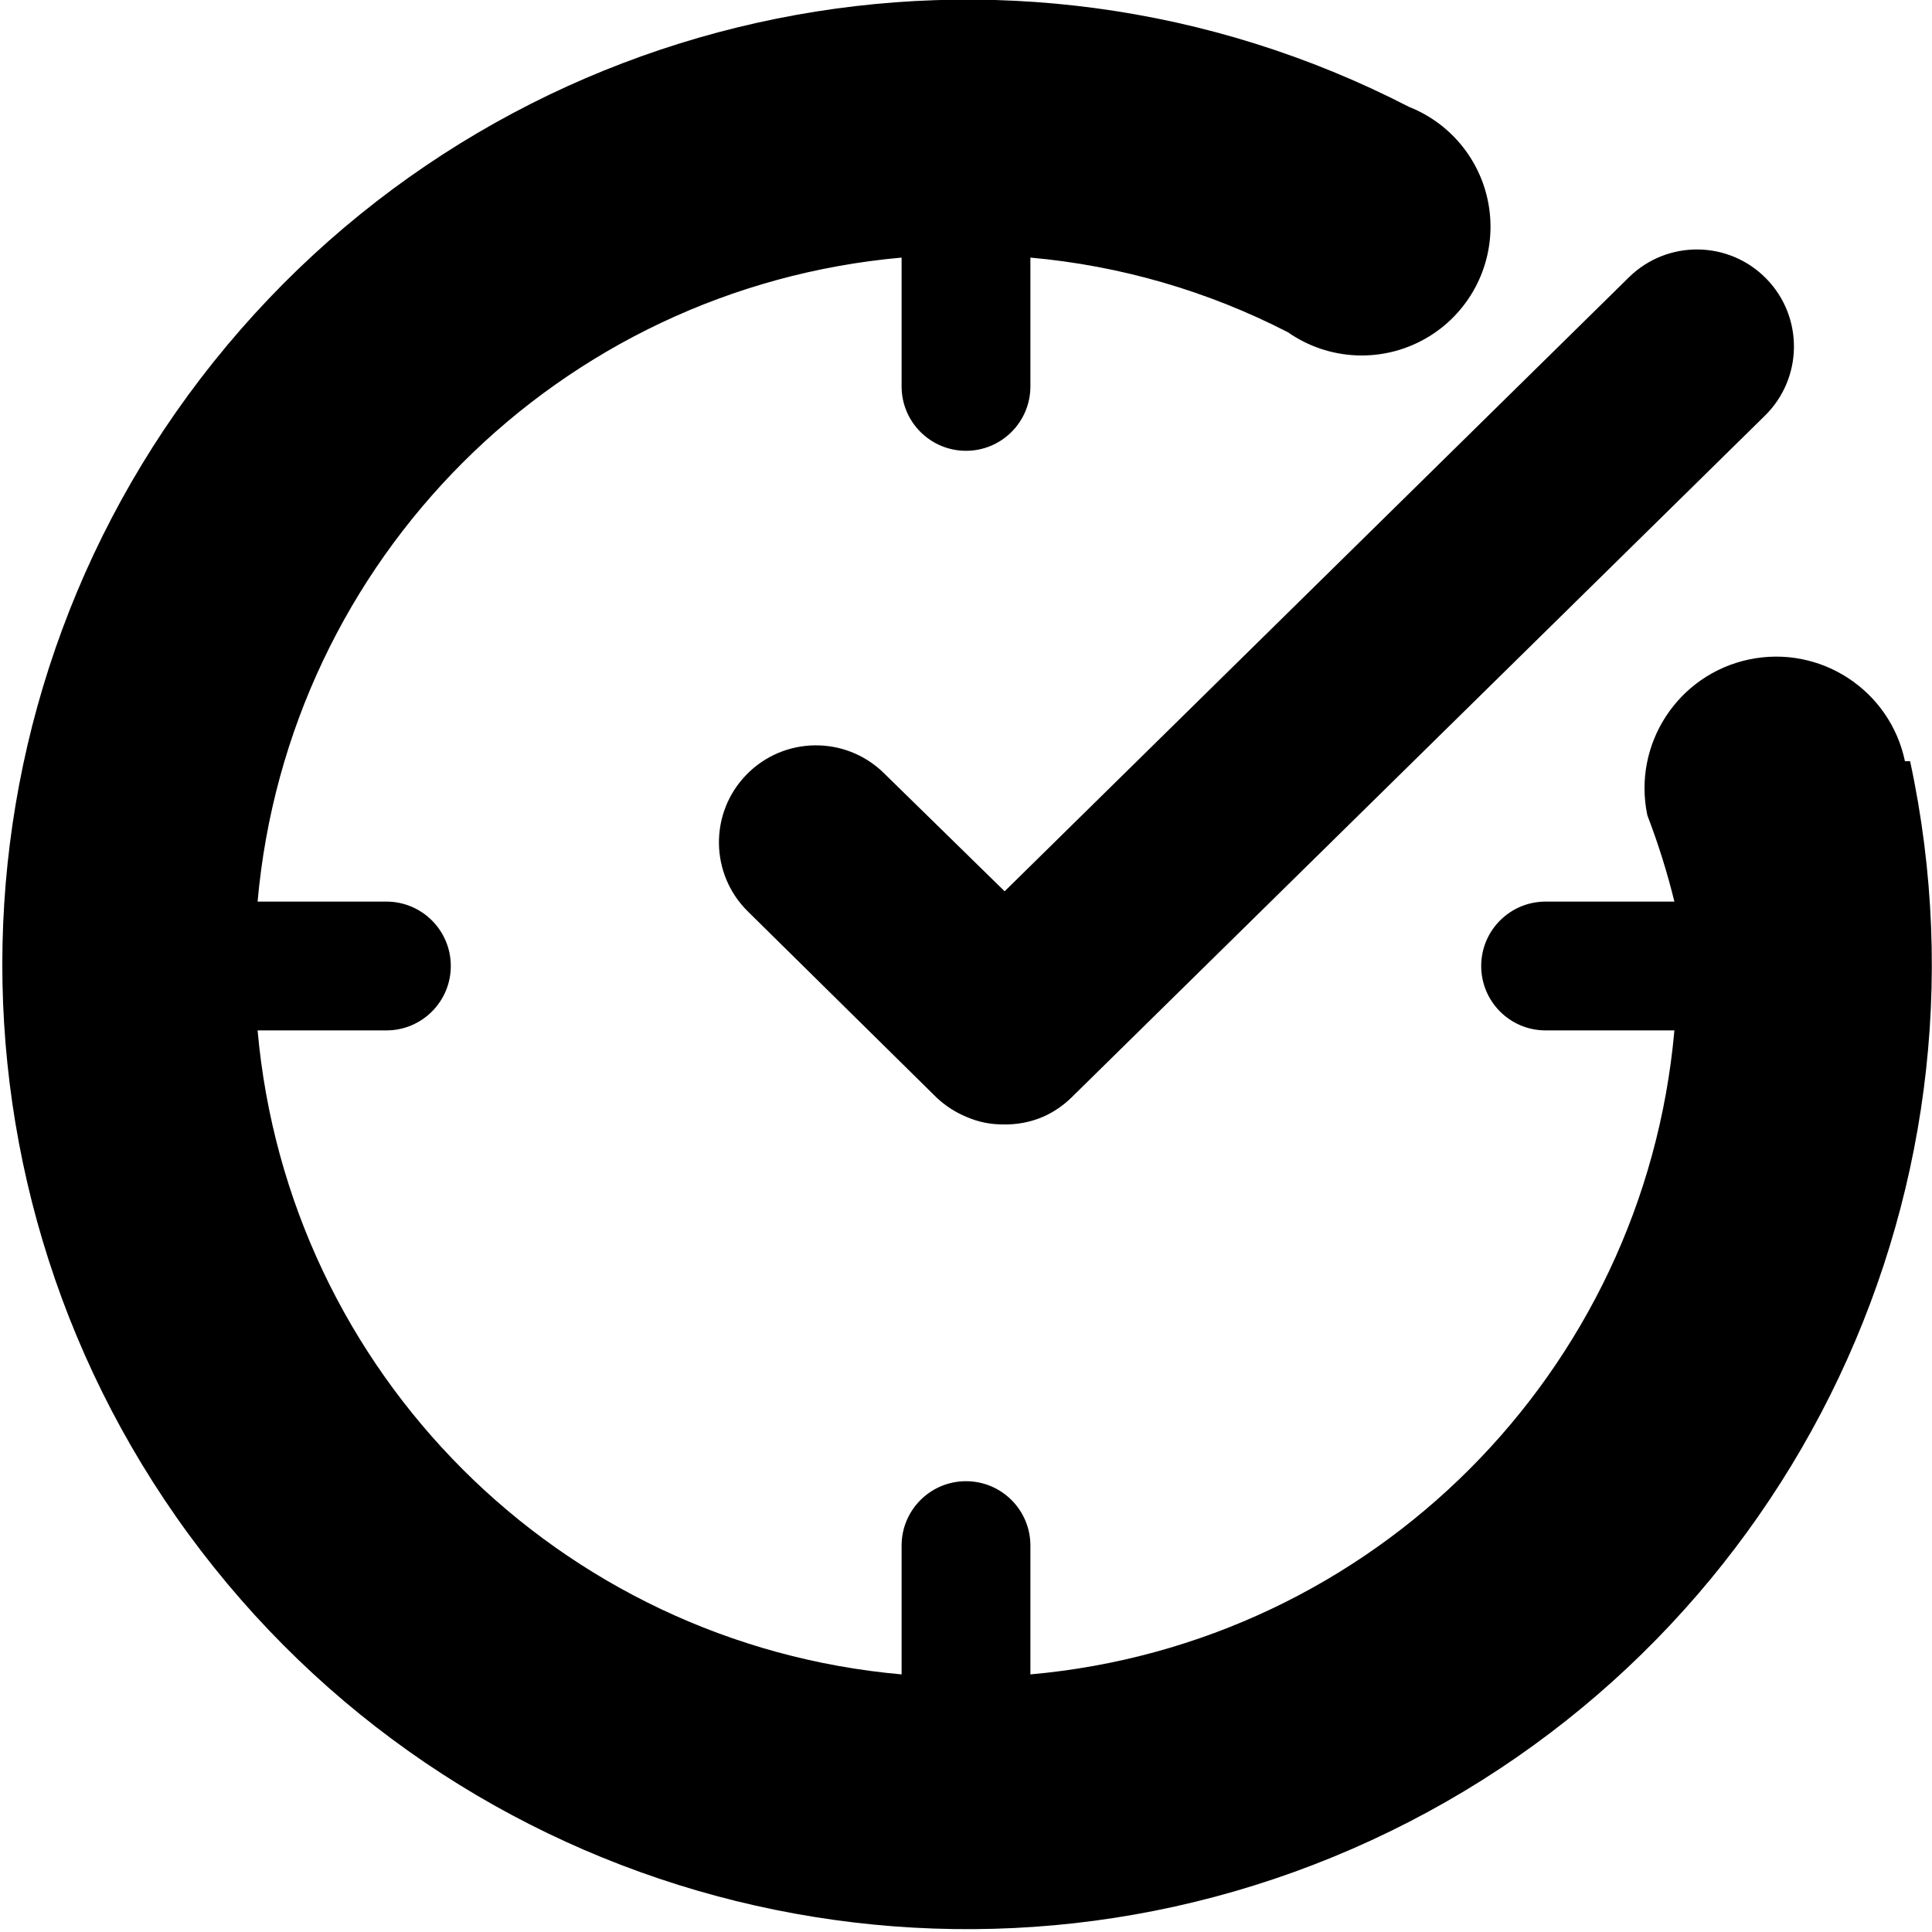
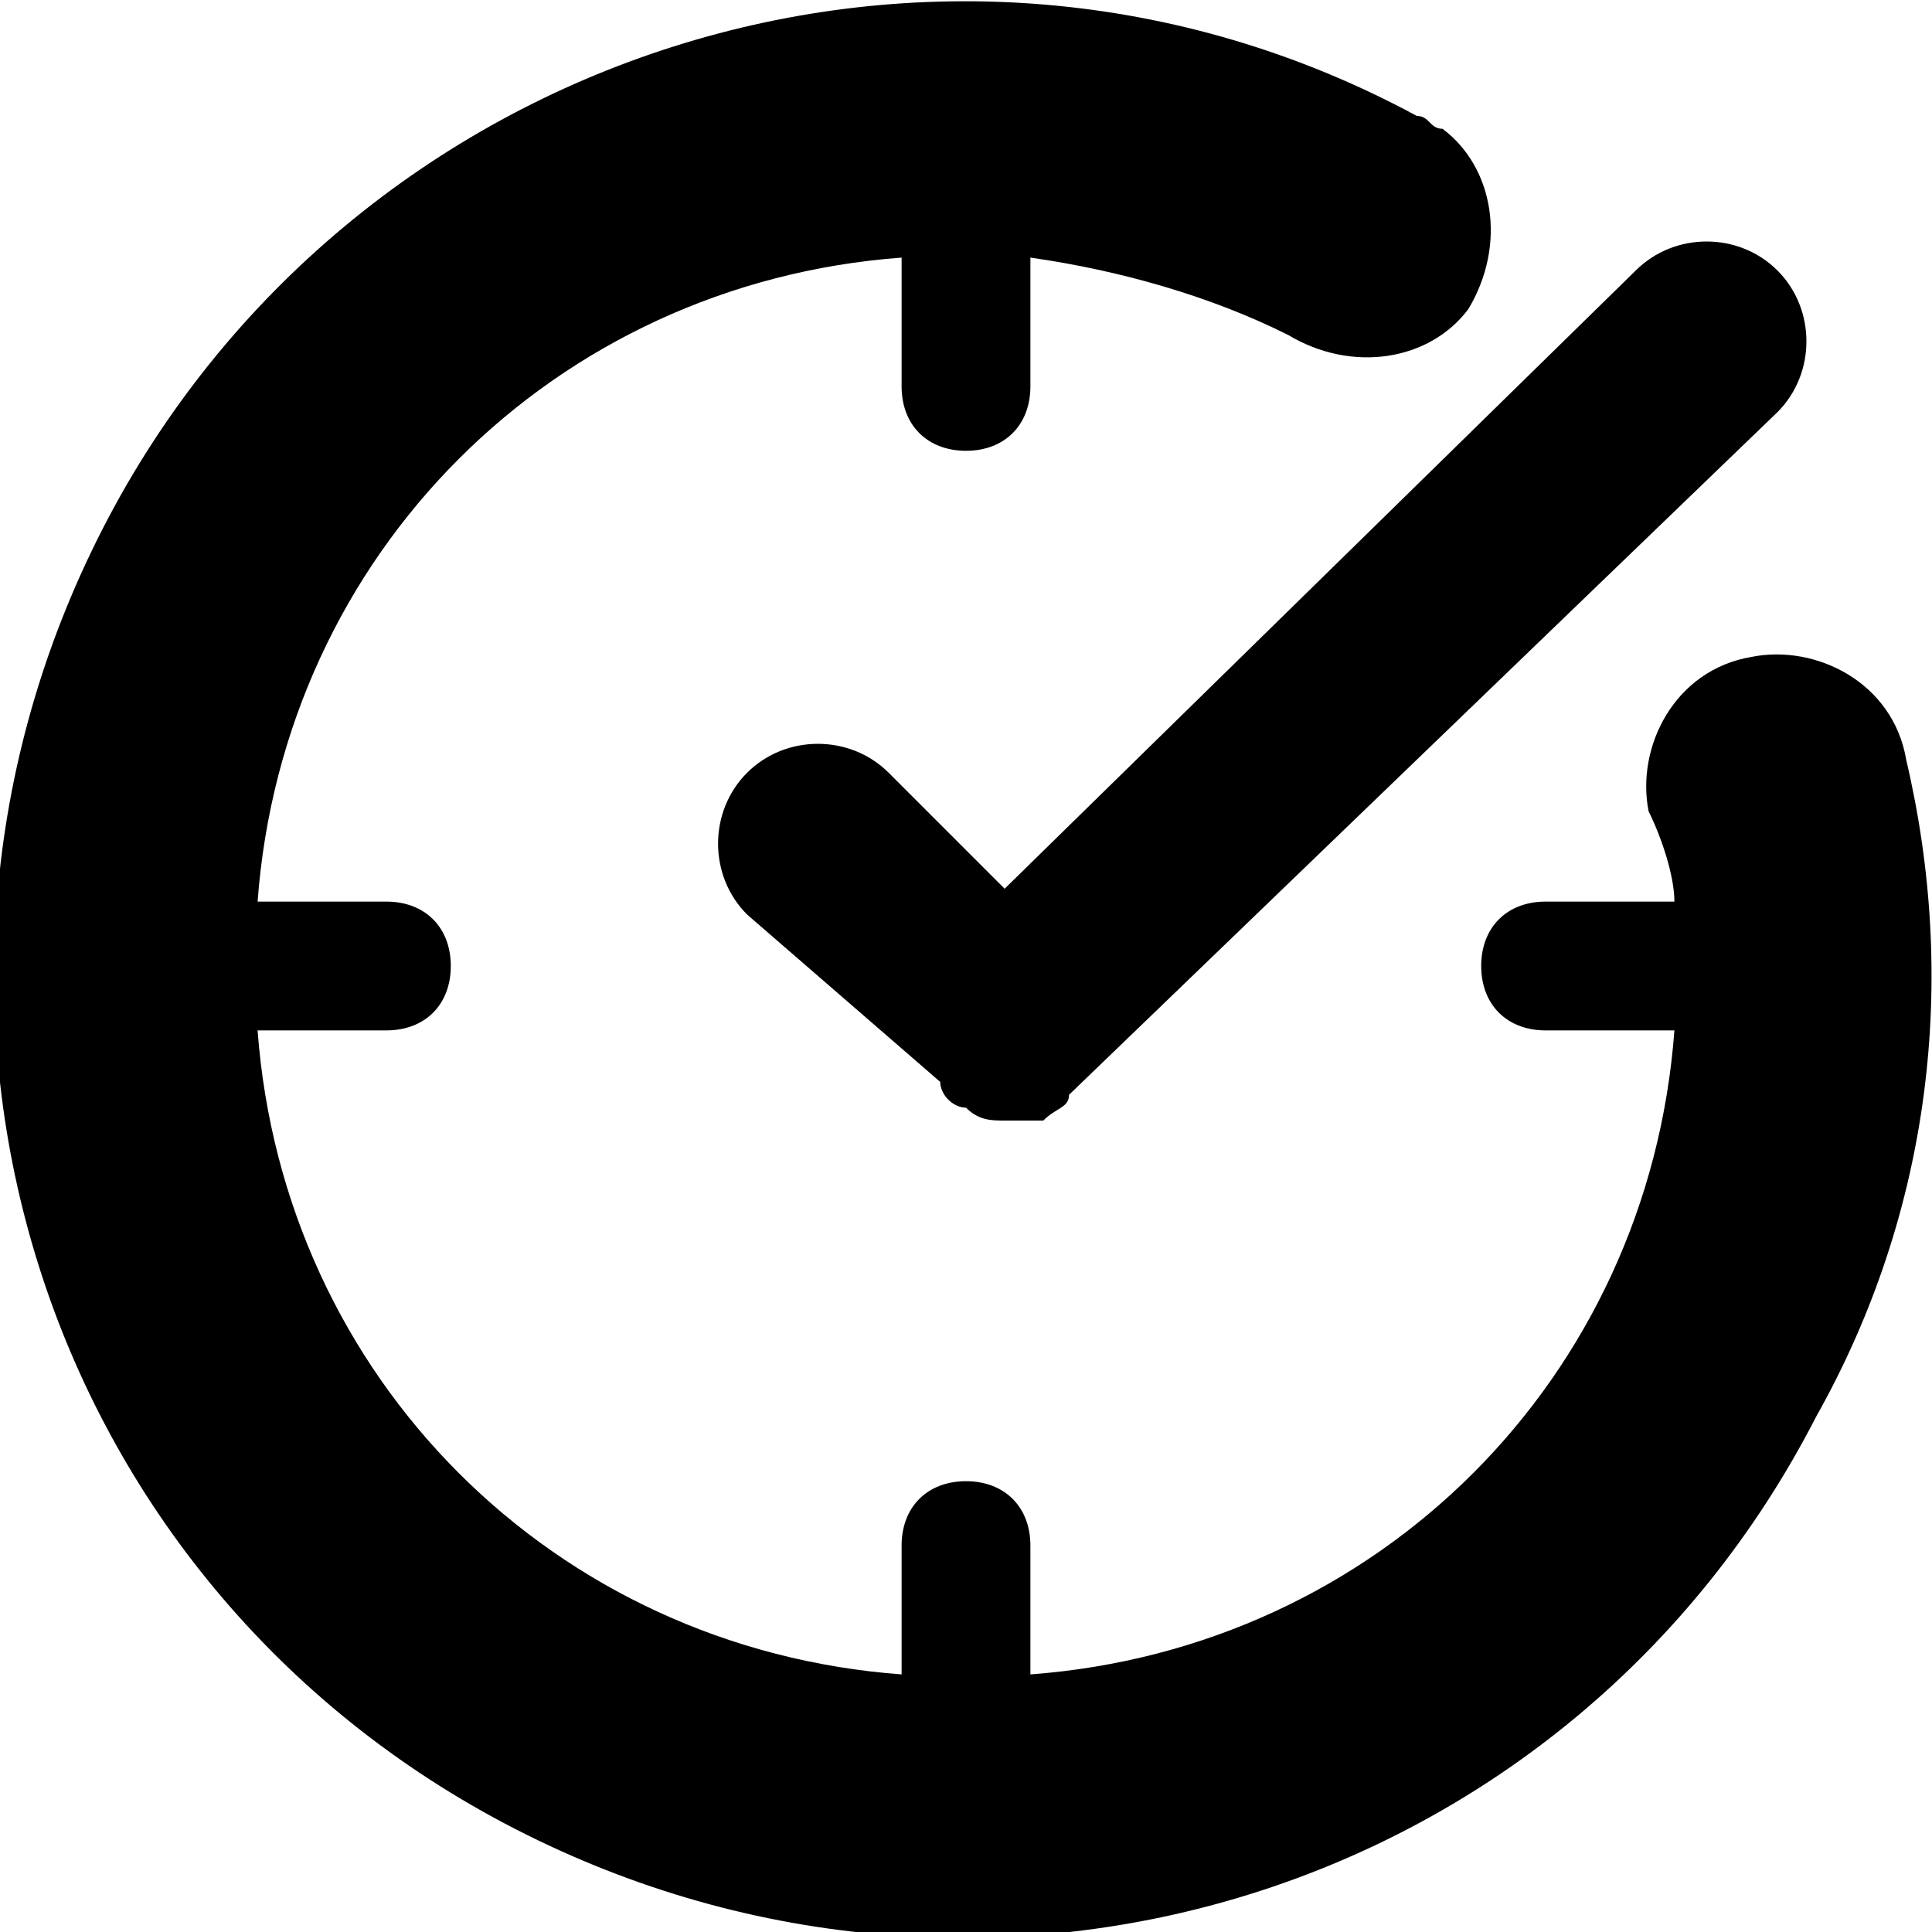
- <svg xmlns="http://www.w3.org/2000/svg" id="Layer_1" data-name="Layer 1" viewBox="0 0 15 15">
-   <path d="M7.79,8.73a.7.7,0,0,1-.29-.06h0a.76.76,0,0,1-.23-.15L5.81,7.08A.75.75,0,0,1,6.86,6l.94.92,4.85-4.77A.75.75,0,0,1,13.7,3.23L8.32,8.52a.75.75,0,0,1-.22.15h0A.74.74,0,0,1,7.79,8.73Zm7-2.82a1,1,0,0,0-2,.42A5.59,5.59,0,0,1,13,7H12a.5.5,0,0,0,0,1h1a5.51,5.51,0,0,1-5,5V12a.5.5,0,0,0-1,0v1A5.51,5.51,0,0,1,2,8H3A.5.5,0,0,0,3,7H2A5.51,5.51,0,0,1,7,2V3A.5.5,0,0,0,8,3V2a5.42,5.42,0,0,1,2,.58A1,1,0,1,0,10.94.83a7.49,7.49,0,1,0,3.89,5.08Z" />
+ <svg xmlns="http://www.w3.org/2000/svg" version="1.1" id="Layer_1" x="0px" y="0px" viewBox="0 0 15 15" style="enable-background:new 0 0 15 15;" xml:space="preserve">
+   <style type="text/css">
+ 	.st0{fill:none;}
+ </style>
+   <g>
+     <path class="st0" d="M15,15H0V0h15V15z" />
+     <path d="M7.8,8.7c-0.1,0-0.2,0-0.3-0.1l0,0c-0.1,0-0.2-0.1-0.2-0.2L5.8,7.1C5.5,6.8,5.5,6.3,5.8,6c0.3-0.3,0.8-0.3,1.1,0l0,0   l0.9,0.9l4.9-4.8c0.3-0.3,0.8-0.3,1.1,0s0.3,0.8,0,1.1L8.3,8.5C8.3,8.6,8.2,8.6,8.1,8.7l0,0C8,8.7,7.9,8.7,7.8,8.7z M14.8,5.9   c-0.1-0.6-0.7-0.9-1.2-0.8c-0.6,0.1-0.9,0.7-0.8,1.2C12.9,6.5,13,6.8,13,7h-1c-0.3,0-0.5,0.2-0.5,0.5C11.5,7.8,11.7,8,12,8h1   c-0.2,2.7-2.3,4.8-5,5v-1c0-0.3-0.2-0.5-0.5-0.5C7.2,11.5,7,11.7,7,12v1c-2.7-0.2-4.8-2.3-5-5h1c0.3,0,0.5-0.2,0.5-0.5   C3.5,7.2,3.3,7,3,7H2c0.2-2.7,2.3-4.8,5-5v1c0,0.3,0.2,0.5,0.5,0.5C7.8,3.5,8,3.3,8,3V2c0.7,0.1,1.4,0.3,2,0.6   c0.5,0.3,1.1,0.2,1.4-0.2c0.3-0.5,0.2-1.1-0.2-1.4c-0.1,0-0.1-0.1-0.2-0.1C7.3-1.1,2.7,0.4,0.8,4.1s-0.5,8.2,3.2,10.1   s8.2,0.5,10.1-3.2C15,9.4,15.2,7.6,14.8,5.9L14.8,5.9z" />
+   </g>
</svg>
